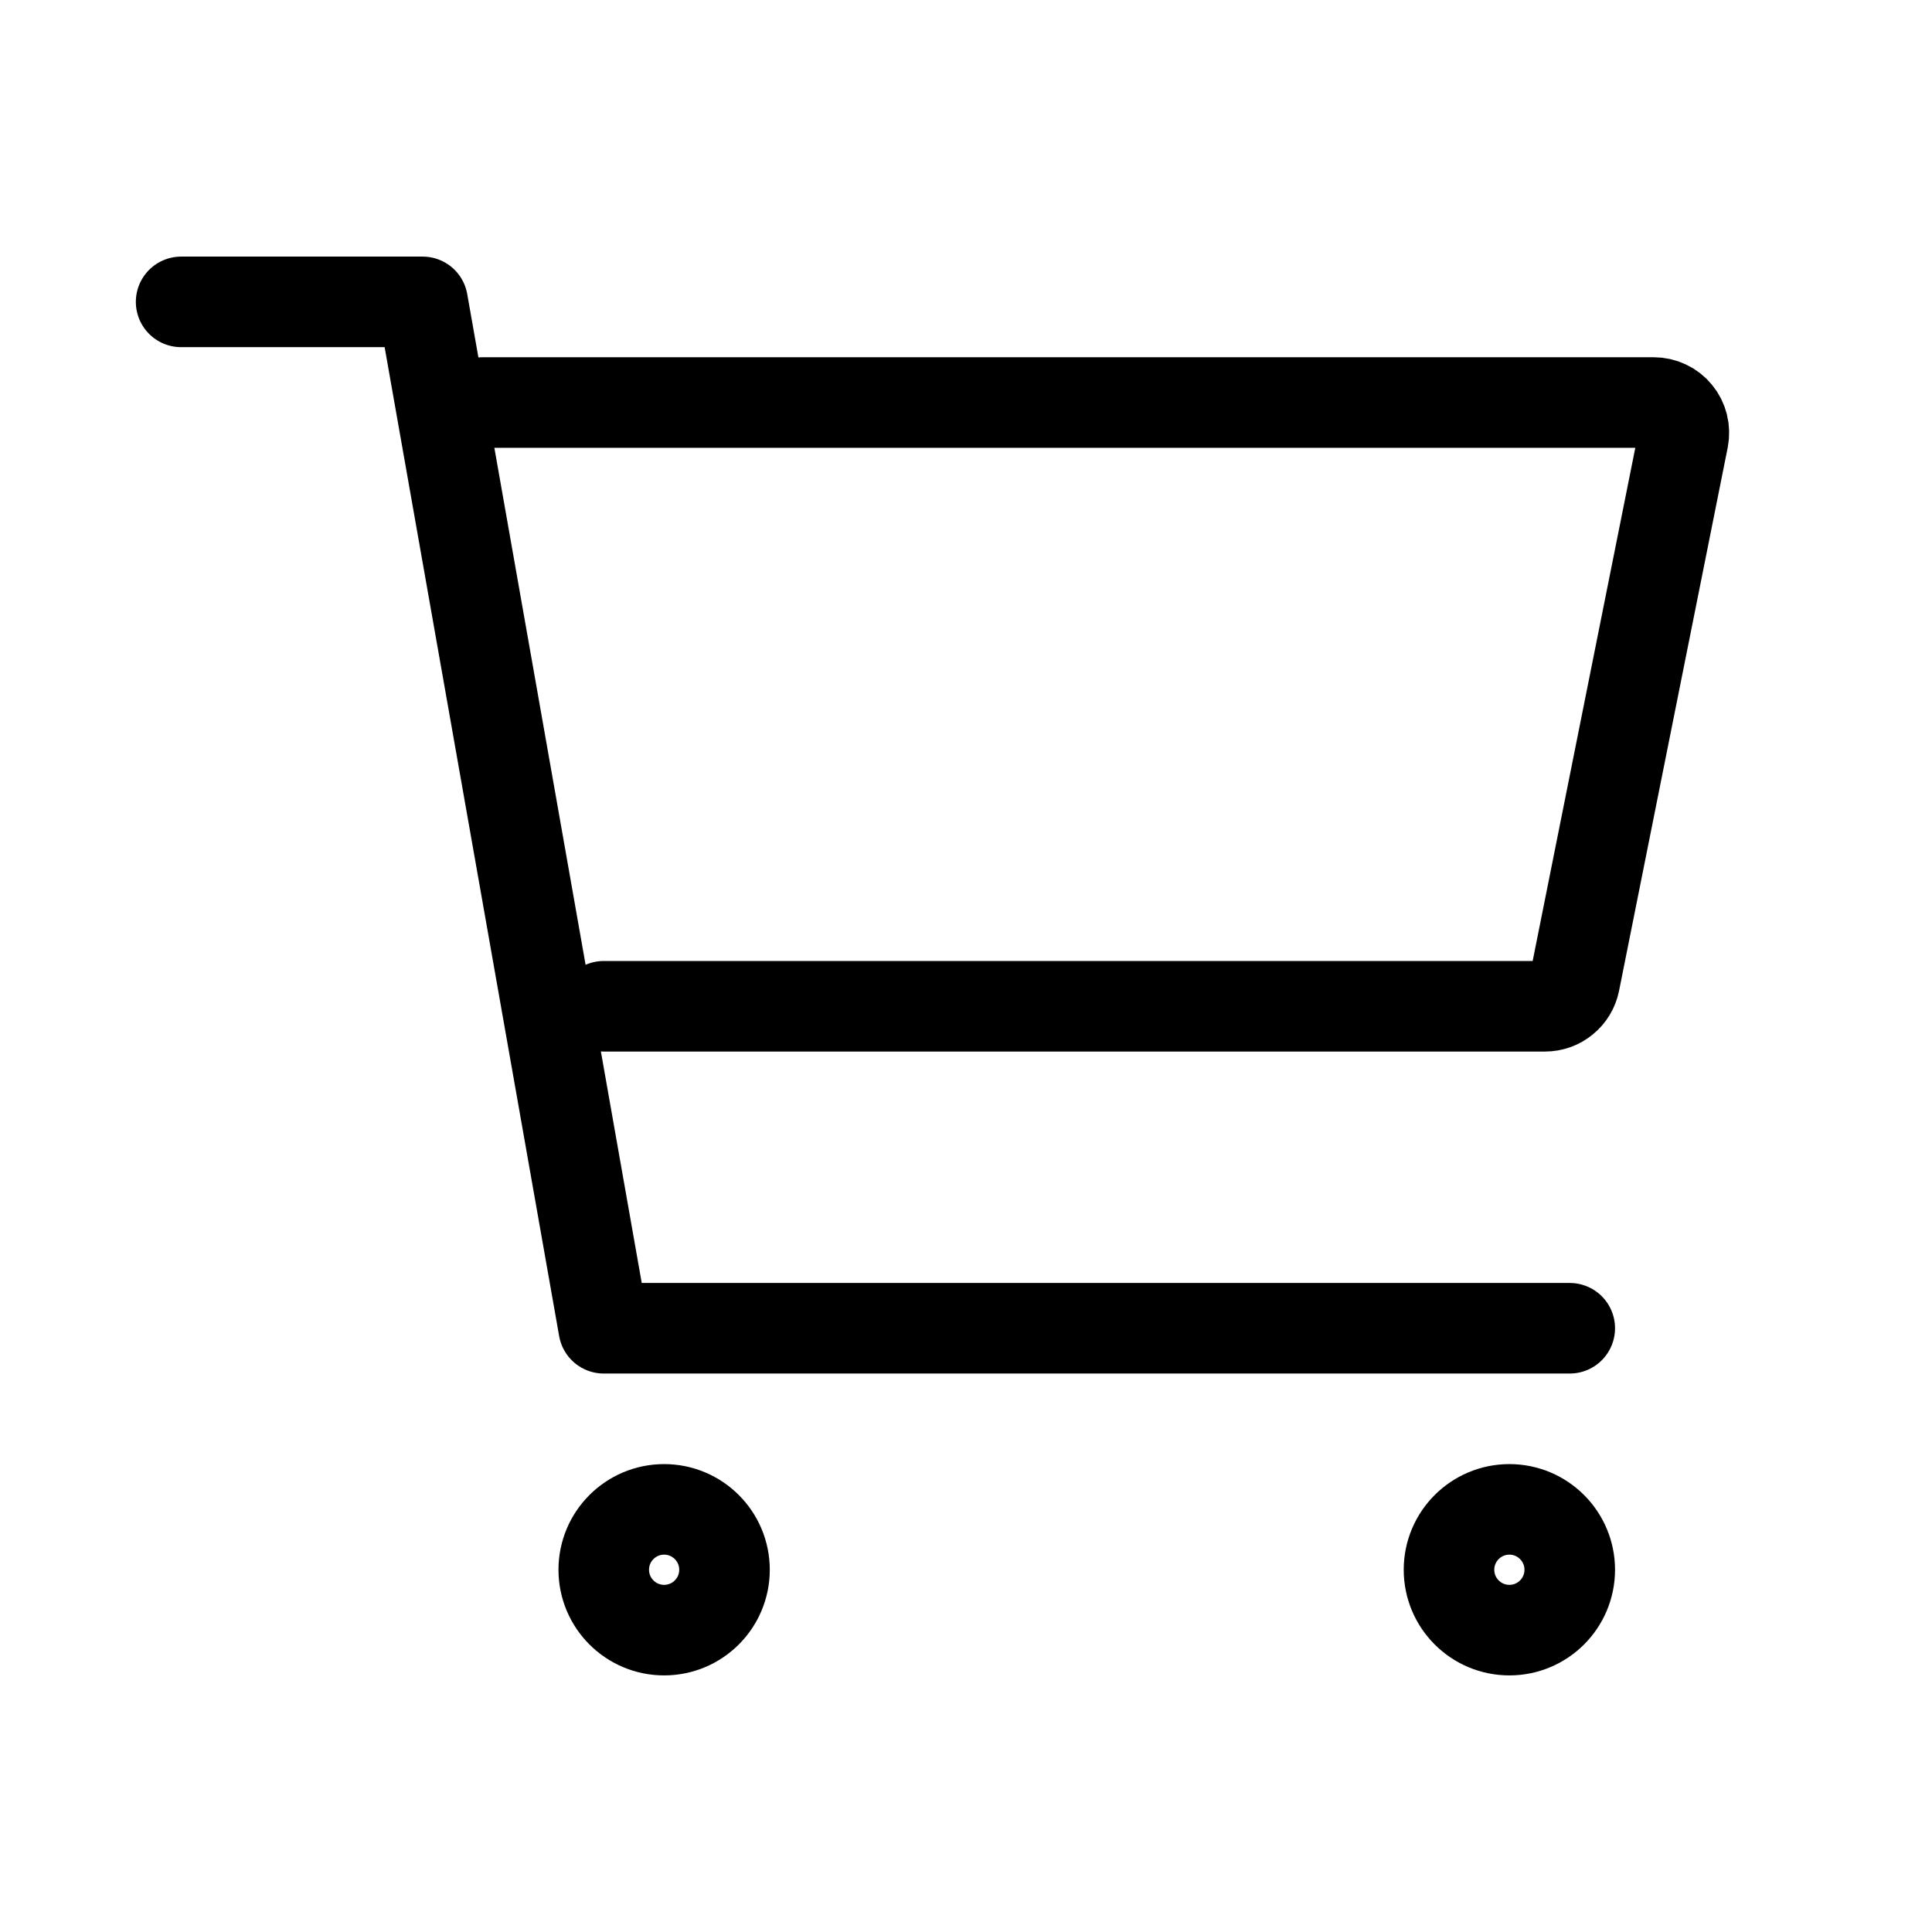
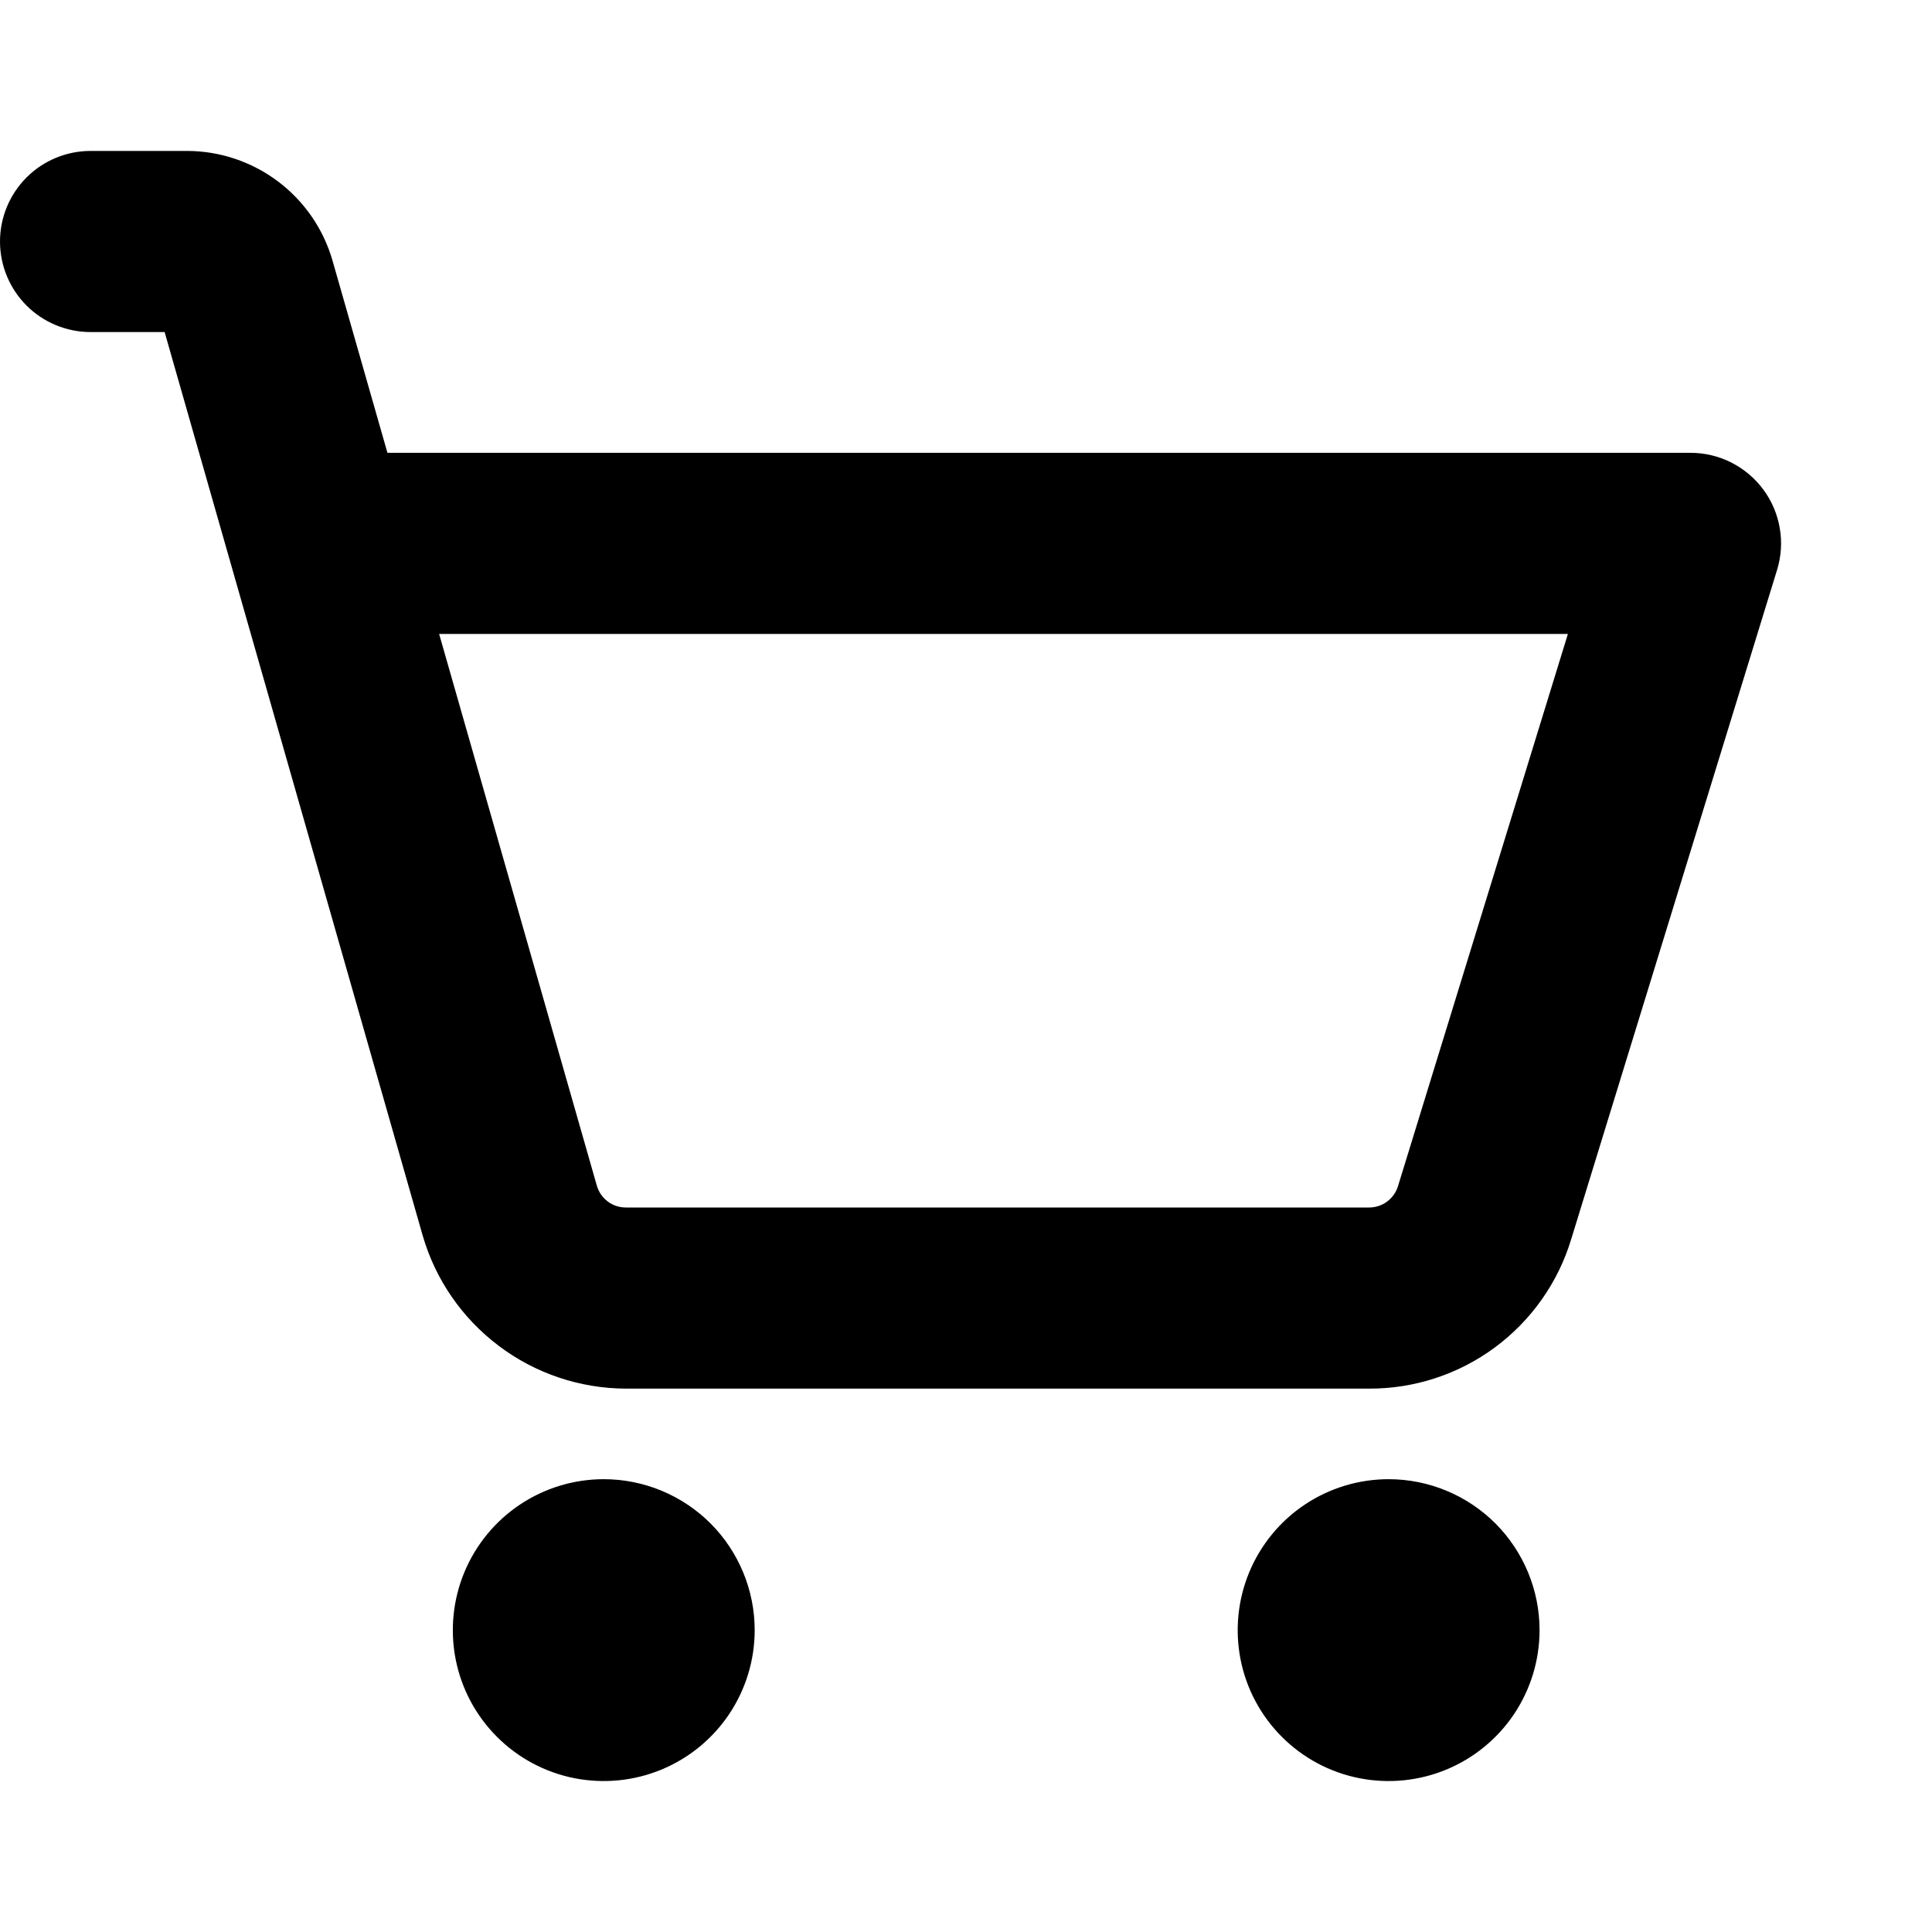
- <svg xmlns="http://www.w3.org/2000/svg" width="32" height="32" viewBox="0 0 32 32" fill="none">
-   <path d="M11 27C11.552 27 12 26.552 12 26C12 25.448 11.552 25 11 25C10.448 25 10 25.448 10 26C10 26.552 10.448 27 11 27Z" stroke="black" stroke-width="1.5" stroke-linecap="round" stroke-linejoin="round" />
-   <path d="M25 27C25.552 27 26 26.552 26 26C26 25.448 25.552 25 25 25C24.448 25 24 25.448 24 26C24 26.552 24.448 27 25 27Z" stroke="black" stroke-width="1.5" stroke-linecap="round" stroke-linejoin="round" />
-   <path d="M3 5H7L10 22H26" stroke="black" stroke-width="1.5" stroke-linecap="round" stroke-linejoin="round" />
-   <path d="M10 16.667H25.59C25.706 16.667 25.818 16.627 25.907 16.553C25.997 16.48 26.058 16.378 26.081 16.265L27.881 7.265C27.895 7.192 27.893 7.117 27.875 7.046C27.858 6.974 27.824 6.907 27.777 6.85C27.73 6.792 27.671 6.746 27.604 6.715C27.537 6.683 27.464 6.667 27.39 6.667H8" stroke="black" stroke-width="1.5" stroke-linecap="round" stroke-linejoin="round" />
+ <svg xmlns="http://www.w3.org/2000/svg" width="24" height="24" viewBox="0 0 24 24" fill="none">
+   <path d="M9.375 20.25C9.375 20.621 9.265 20.983 9.059 21.292C8.853 21.6 8.56 21.84 8.218 21.982C7.875 22.124 7.498 22.161 7.134 22.089C6.77 22.017 6.436 21.838 6.174 21.576C5.912 21.314 5.733 20.98 5.661 20.616C5.589 20.252 5.626 19.875 5.768 19.532C5.91 19.19 6.15 18.897 6.458 18.691C6.767 18.485 7.129 18.375 7.5 18.375C7.997 18.375 8.474 18.573 8.826 18.924C9.177 19.276 9.375 19.753 9.375 20.25ZM17.25 18.375C16.879 18.375 16.517 18.485 16.208 18.691C15.9 18.897 15.66 19.19 15.518 19.532C15.376 19.875 15.339 20.252 15.411 20.616C15.483 20.98 15.662 21.314 15.924 21.576C16.186 21.838 16.52 22.017 16.884 22.089C17.248 22.161 17.625 22.124 17.968 21.982C18.31 21.84 18.603 21.6 18.809 21.292C19.015 20.983 19.125 20.621 19.125 20.25C19.125 19.753 18.927 19.276 18.576 18.924C18.224 18.573 17.747 18.375 17.25 18.375ZM22.075 7.081L19.517 15.397C19.354 15.934 19.021 16.405 18.569 16.739C18.117 17.073 17.569 17.252 17.007 17.25H7.775C7.205 17.248 6.65 17.062 6.195 16.718C5.74 16.375 5.408 15.894 5.25 15.346L2.045 4.125H1.125C0.827 4.125 0.54 4.006 0.33 3.796C0.119 3.585 0 3.298 0 3C0 2.702 0.119 2.415 0.33 2.204C0.54 1.994 0.827 1.875 1.125 1.875H2.327C2.734 1.876 3.13 2.01 3.455 2.255C3.78 2.5 4.017 2.844 4.13 3.235L4.813 5.625H21C21.176 5.625 21.35 5.666 21.507 5.746C21.664 5.825 21.8 5.94 21.905 6.082C22.01 6.223 22.079 6.387 22.109 6.561C22.139 6.735 22.127 6.913 22.075 7.081ZM19.477 7.875H5.455L7.414 14.728C7.436 14.806 7.484 14.876 7.549 14.925C7.614 14.974 7.693 15 7.775 15H17.007C17.087 15 17.166 14.975 17.23 14.927C17.295 14.879 17.343 14.812 17.366 14.736L19.477 7.875Z" fill="black" />
</svg>
